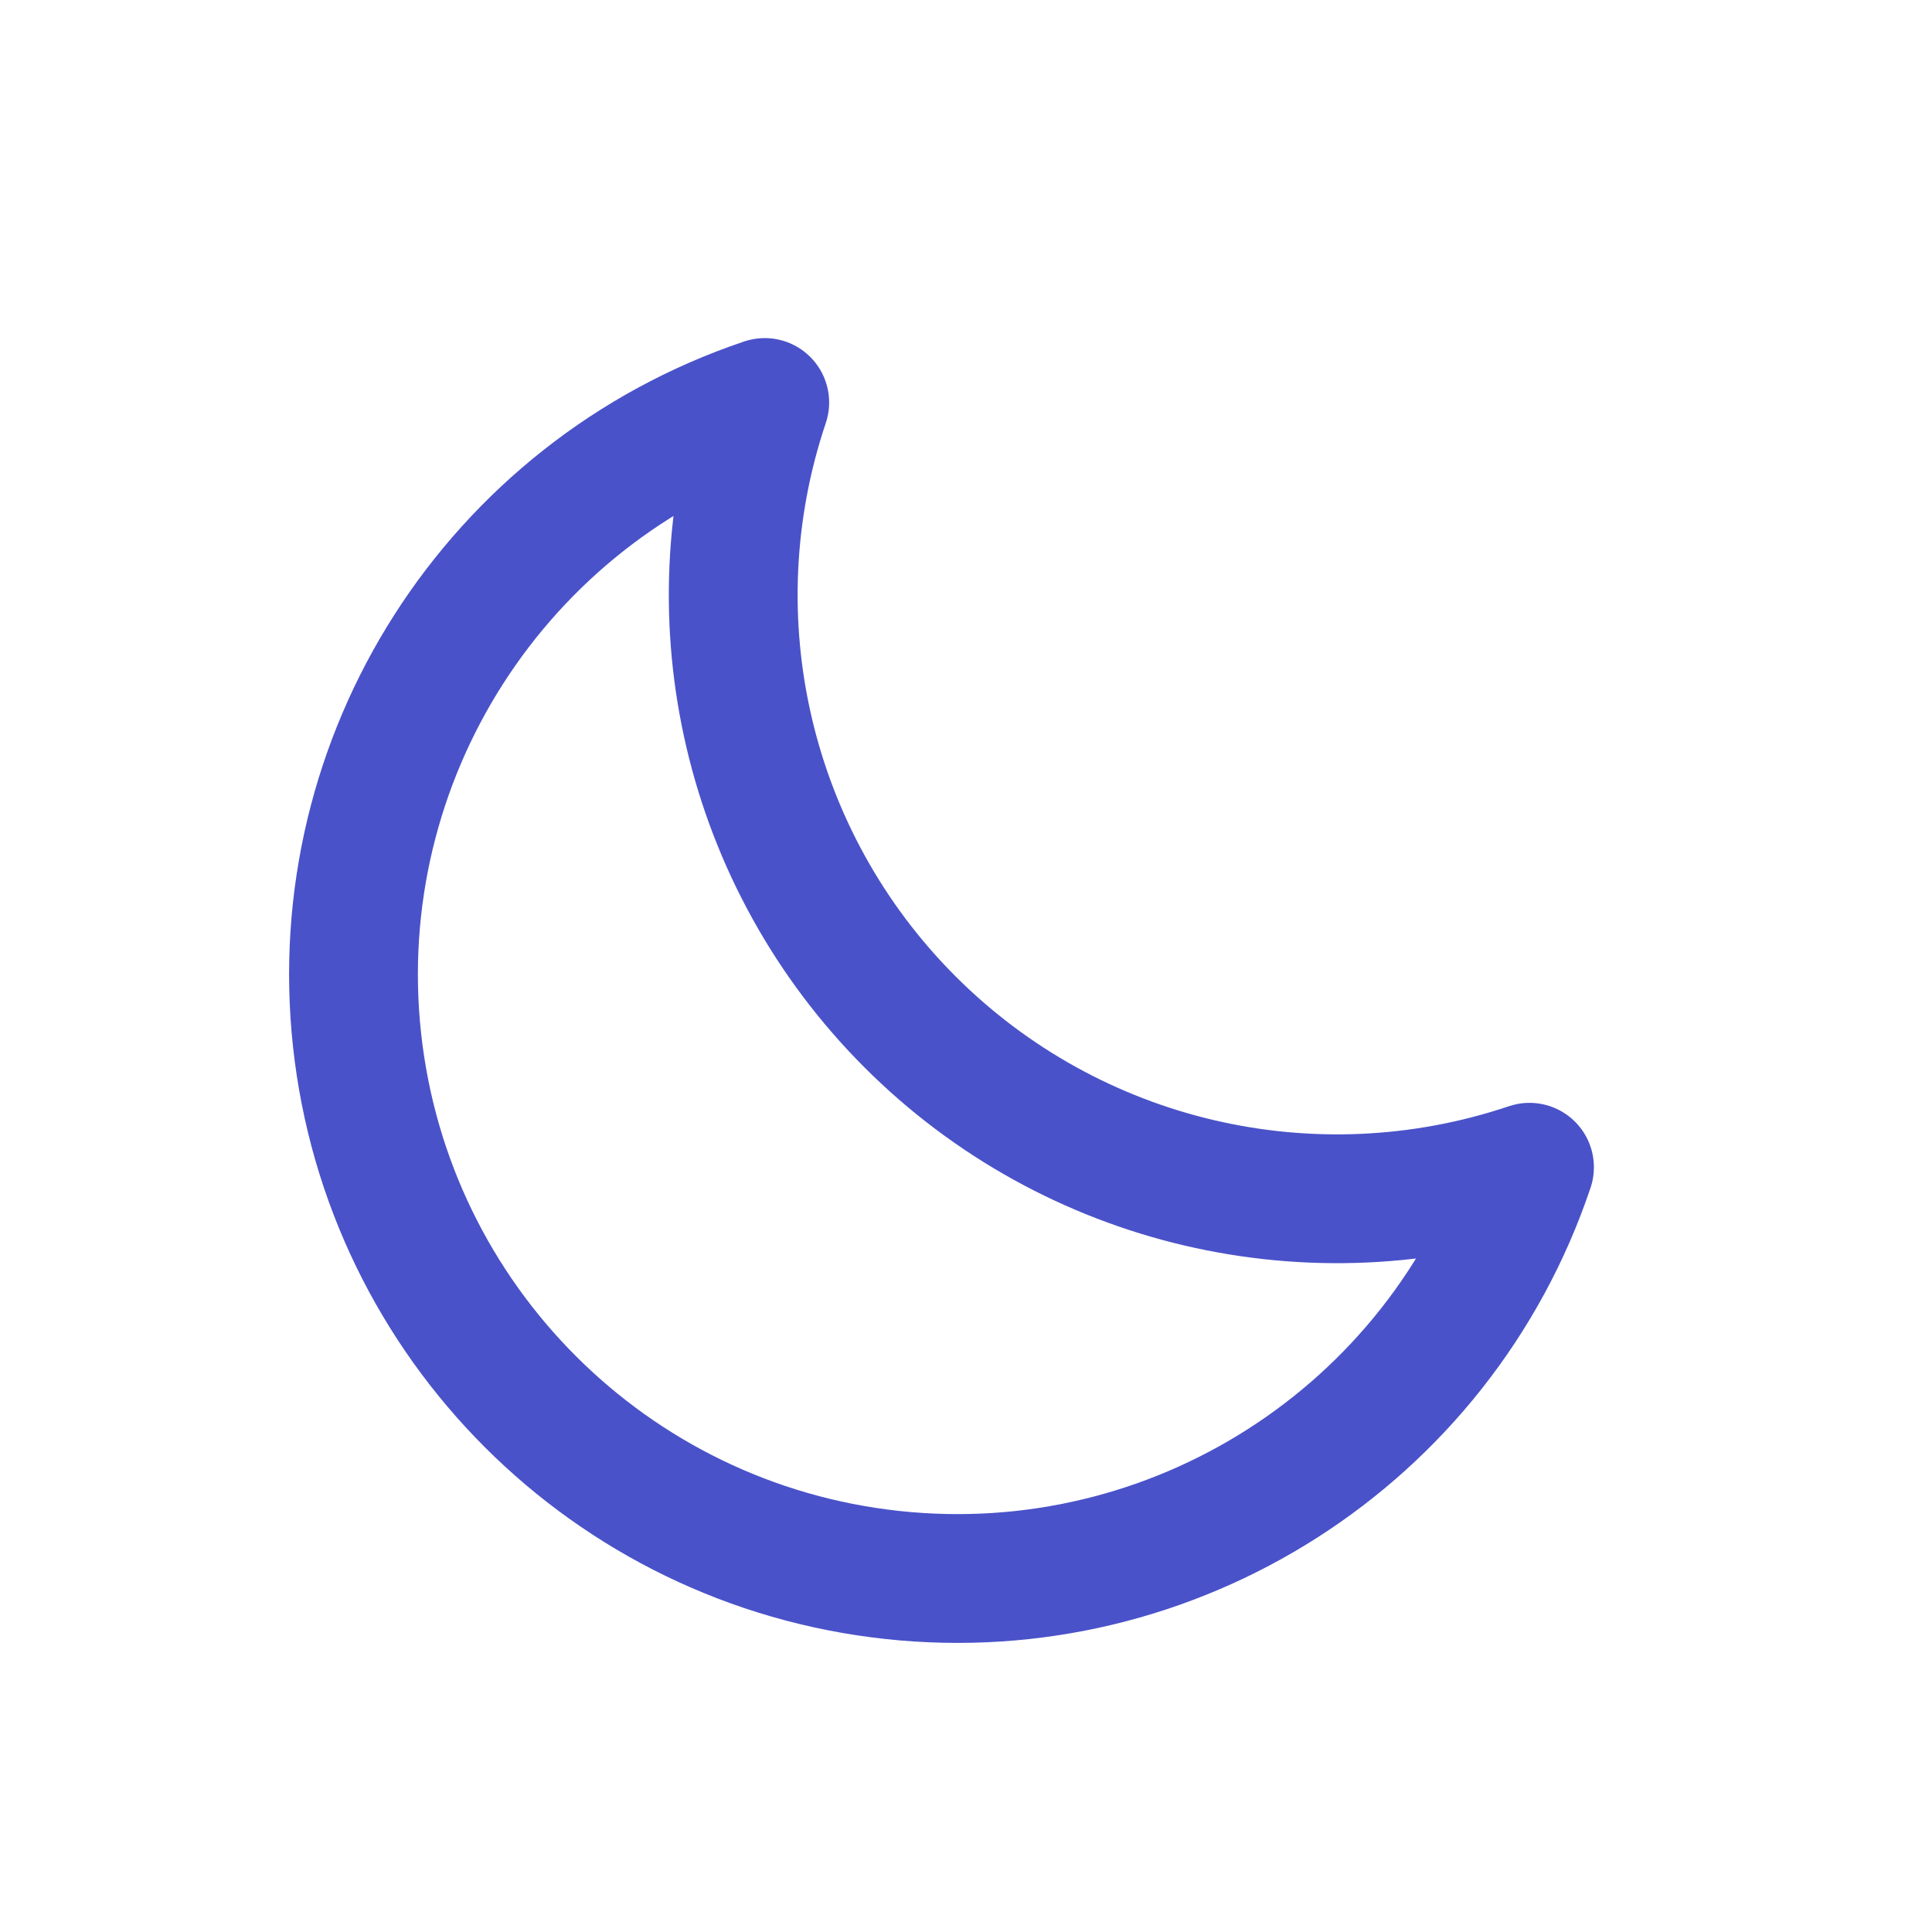
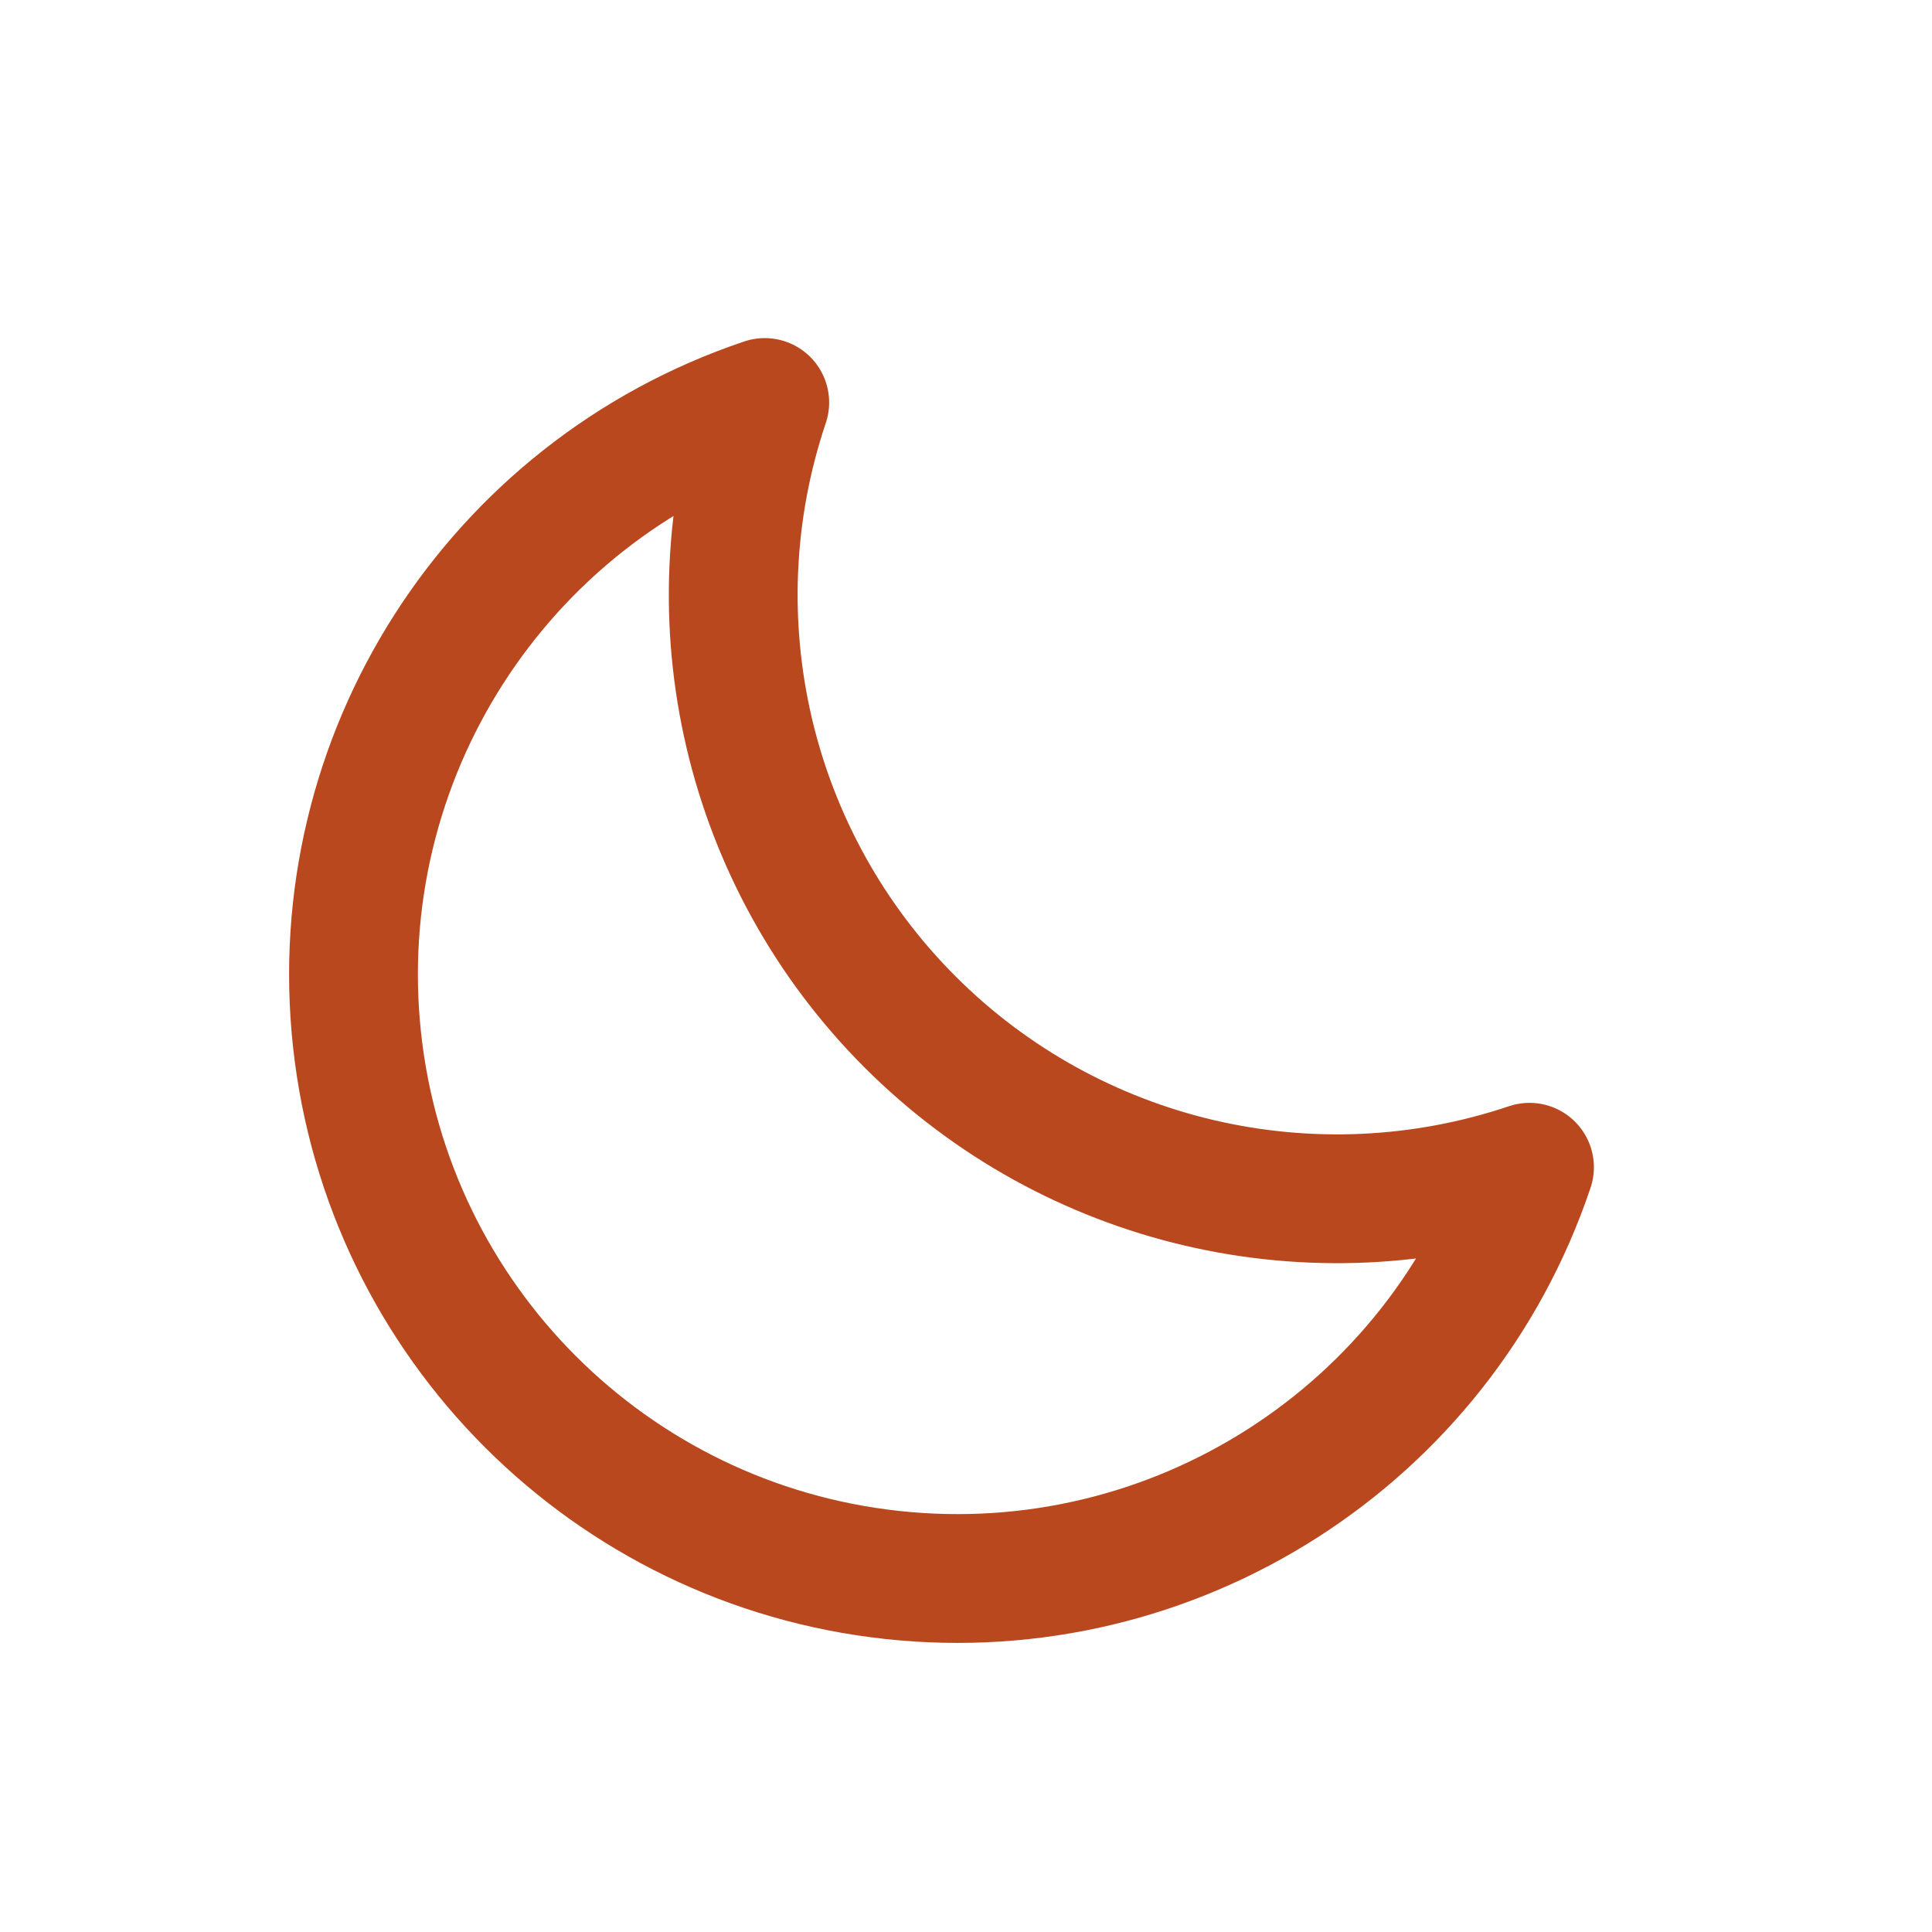
- <svg xmlns="http://www.w3.org/2000/svg" viewBox="0 0 24 24" fill="none" stroke="#4A52C9" stroke-width="1.6" stroke-linecap="round" stroke-linejoin="round">
+ <svg xmlns="http://www.w3.org/2000/svg" viewBox="0 0 24 24" fill="none" stroke="#B9481F" stroke-width="1.6" stroke-linecap="round" stroke-linejoin="round">
  <path d="M19 14.5A7.5 7.5 0 0 1 9.5 5a7.5 7.5 0 1 0 9.5 9.5z" />
</svg>
